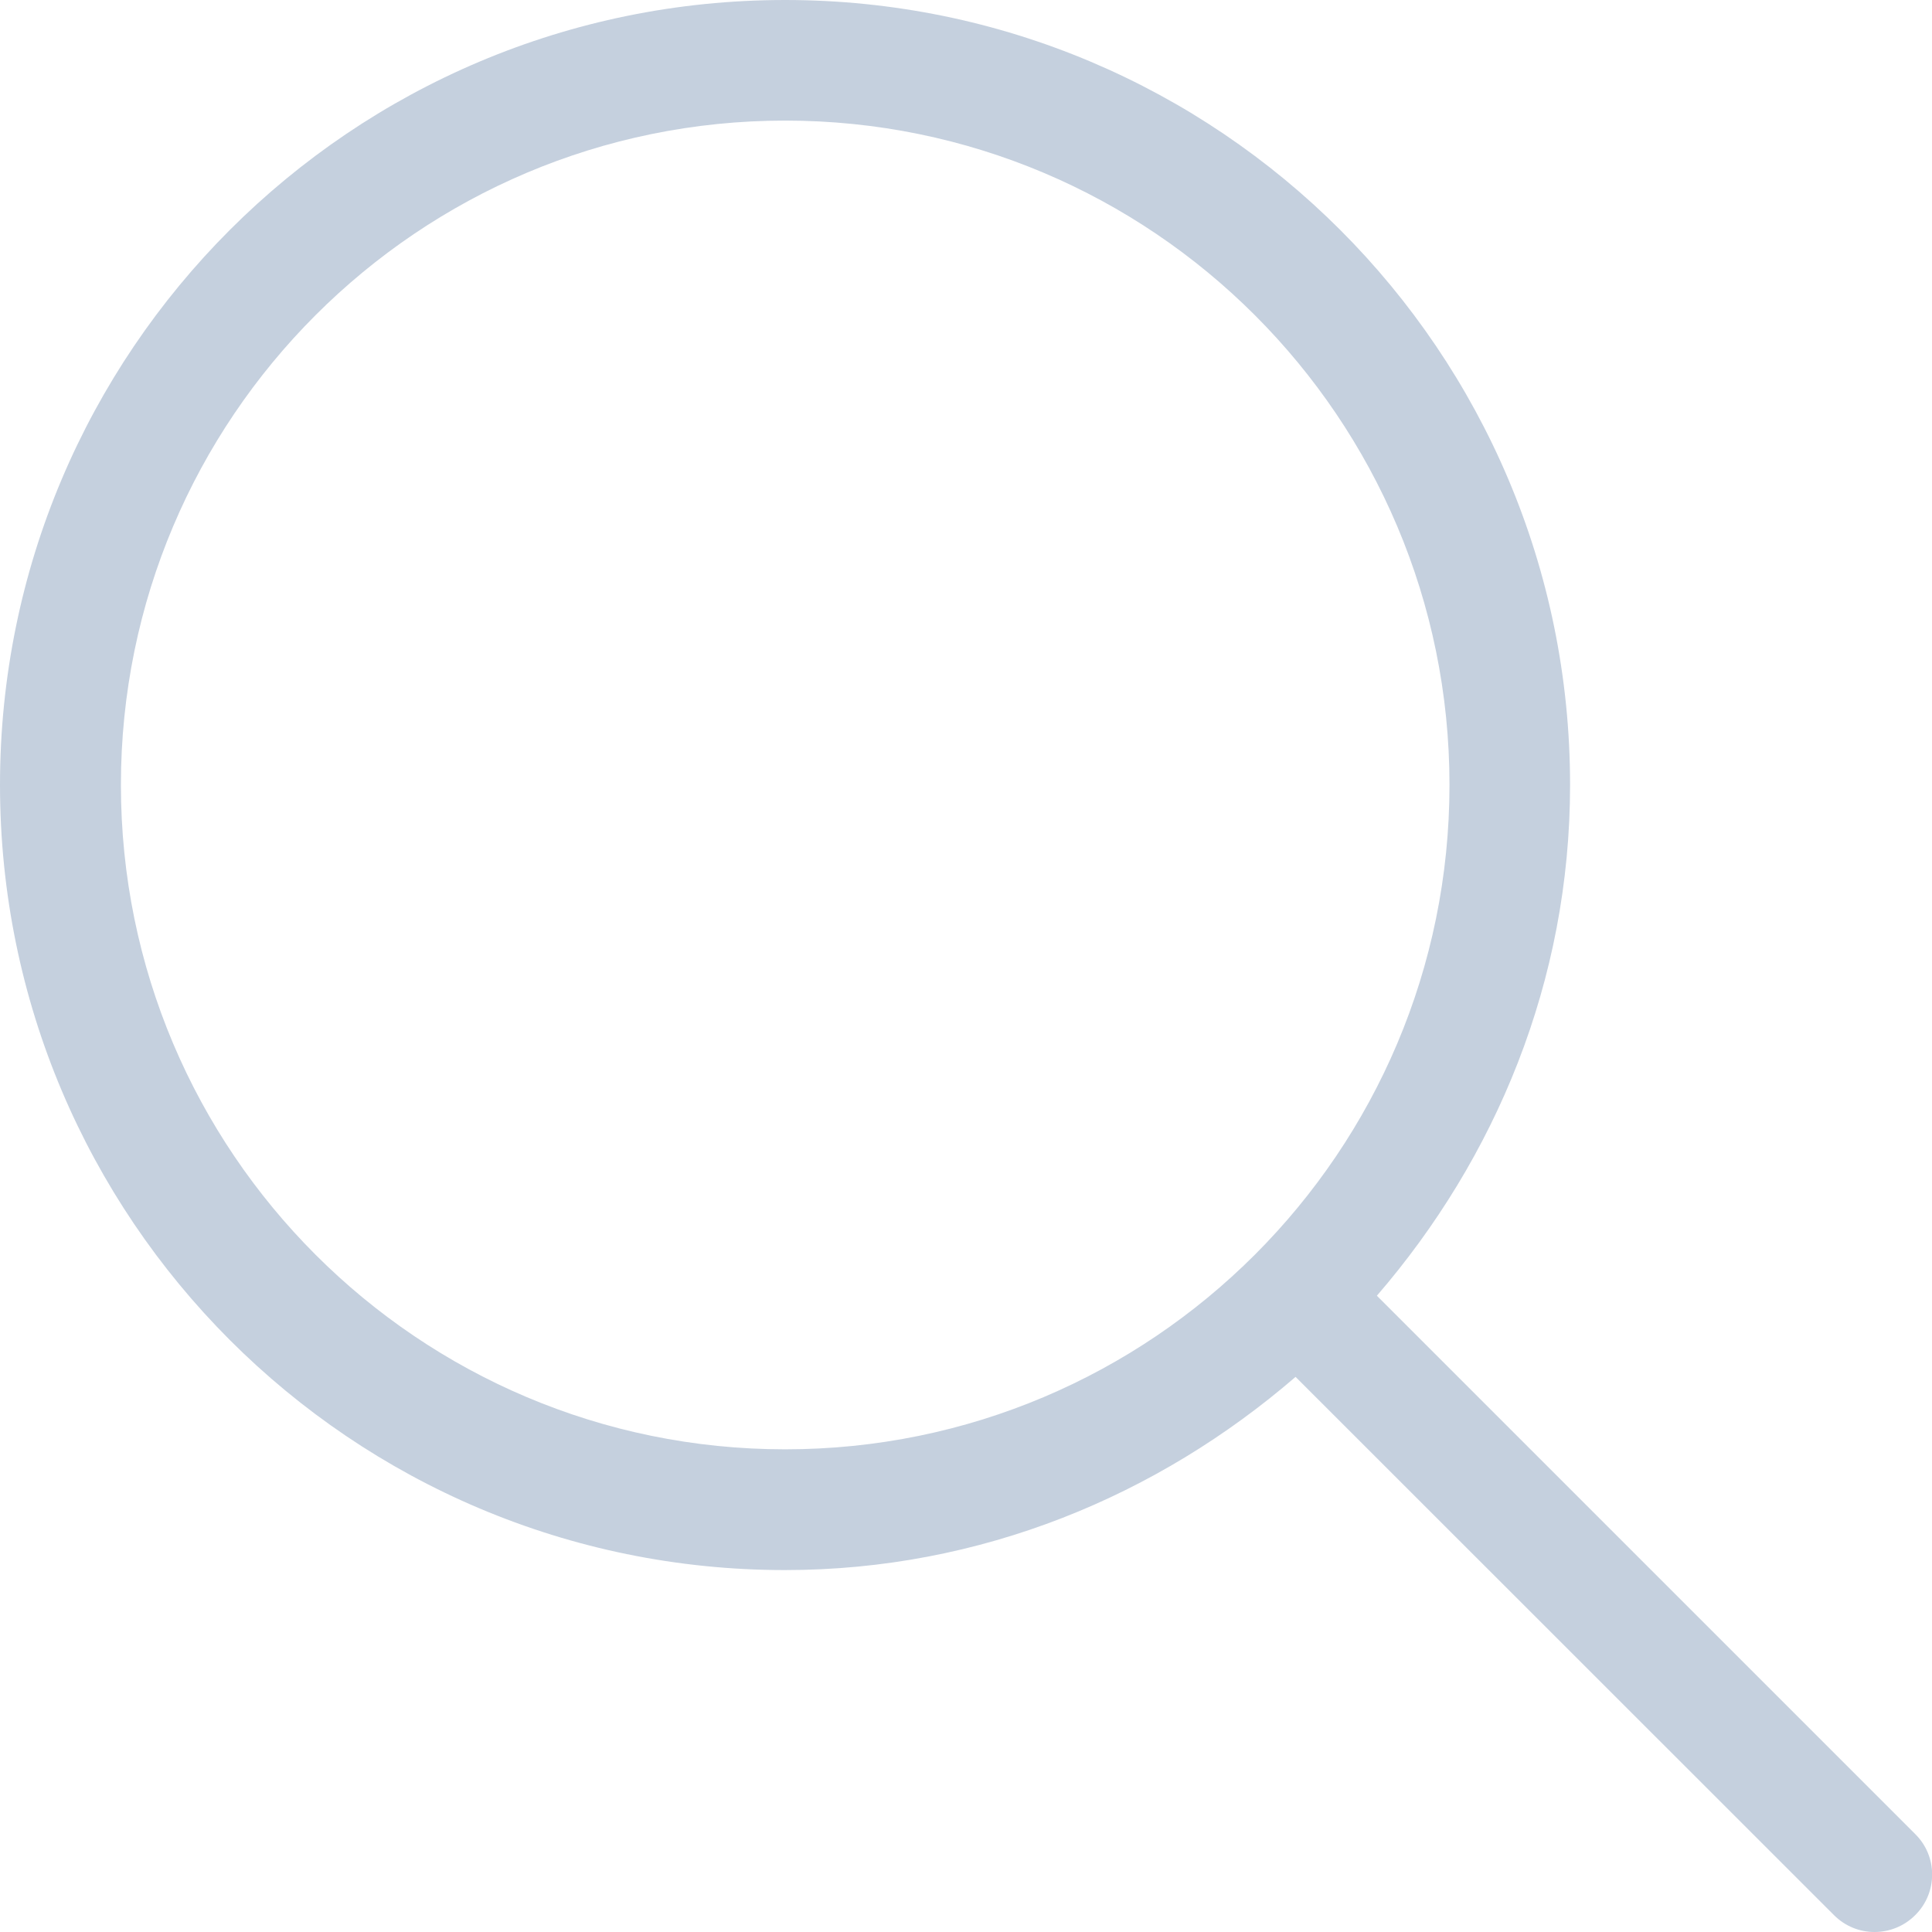
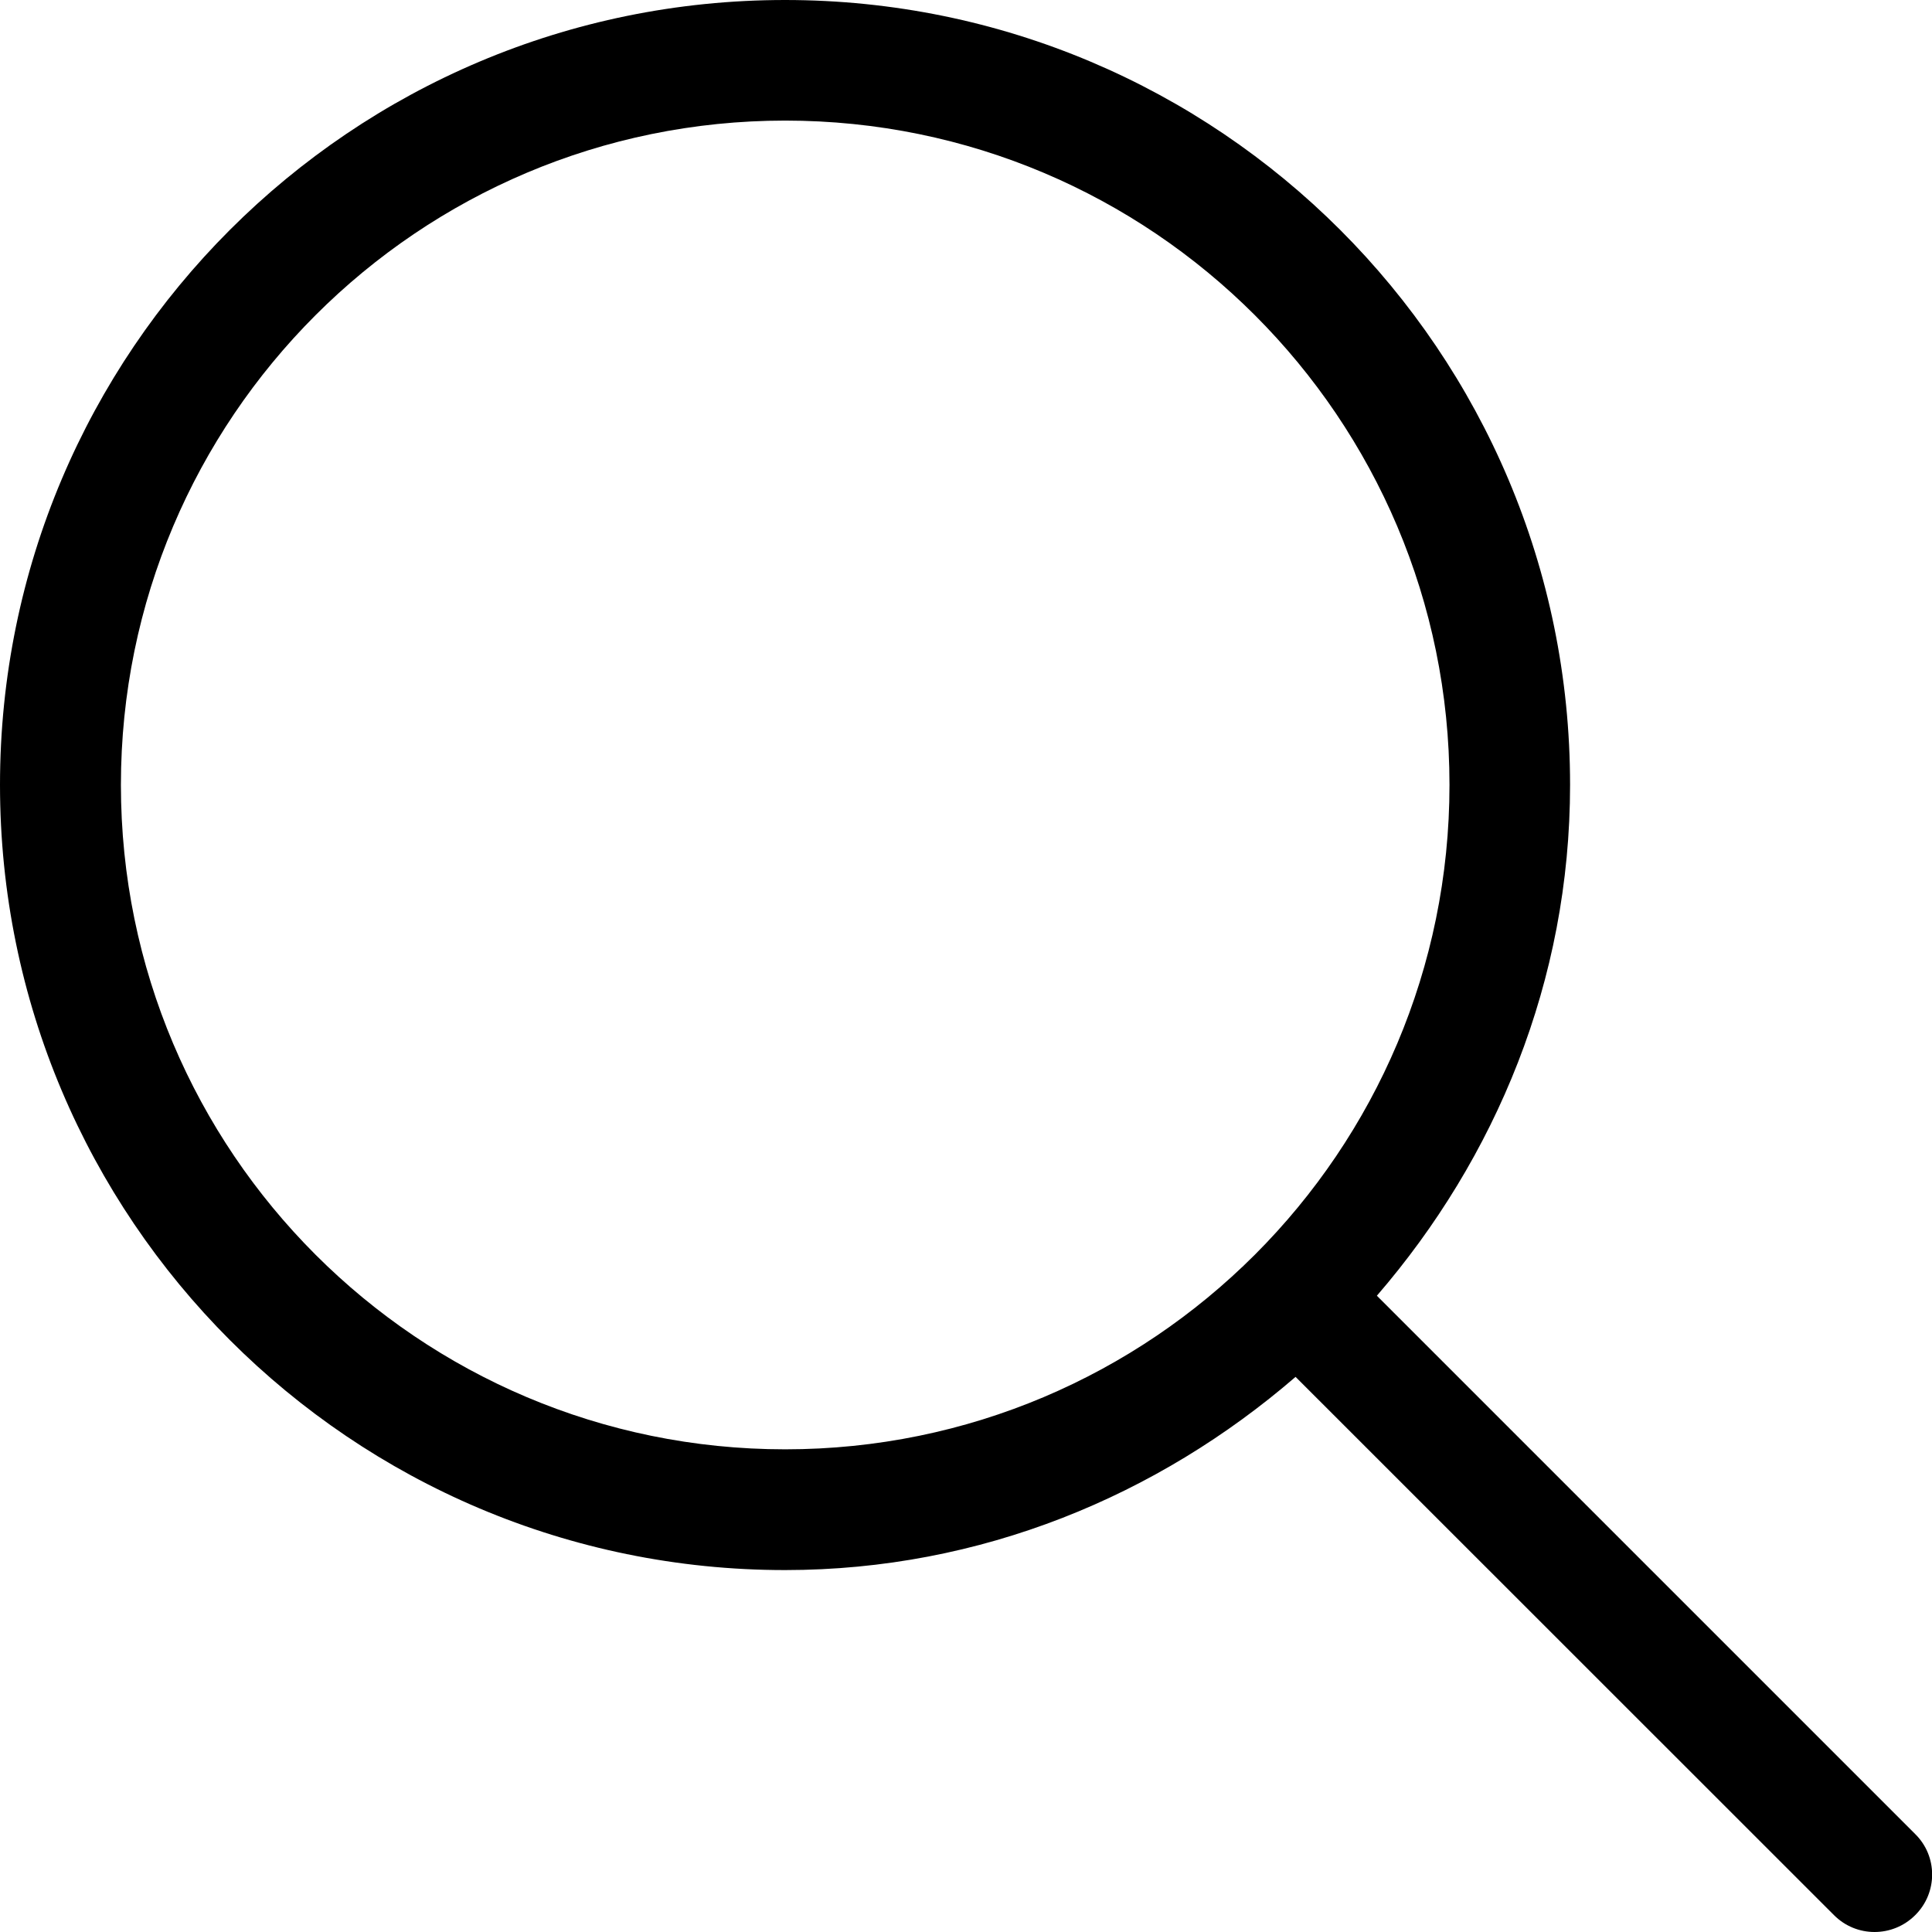
<svg xmlns="http://www.w3.org/2000/svg" width="12px" height="12px" viewBox="0 0 12 12" version="1.1">
-   <g id="exchange_1" stroke="none" stroke-width="1" fill="none" fill-rule="evenodd" transform="translate(-256, -20)" fill-opacity="1">
-     <g id="Group-51" transform="translate(246, 11)" fill="#c5d0de">
+   <g id="exchange_1" stroke="none" stroke-width="1" fill-rule="evenodd" transform="translate(-256, -20)" fill-opacity="1">
+     <g id="Group-51" transform="translate(246, 11)">
      <path d="M21.896,20.895 C21.756,21.035 21.53,21.035 21.391,20.895 L18.047,17.552 C17.193,18.289 16.094,18.752 14.876,18.752 C12.183,18.752 10,16.569 10,13.875 C10,11.182 12.183,9 14.876,9 C17.569,9 19.752,11.182 19.752,13.875 C19.752,15.093 19.29,16.193 18.552,17.048 L21.895,20.391 C22.036,20.529 22.036,20.756 21.896,20.895 L21.896,20.895 Z M19.003,13.875 C19.003,11.597 17.155,9.749 14.877,9.749 C12.599,9.749 10.751,11.597 10.751,13.875 C10.751,16.154 12.599,18.002 14.877,18.002 C17.155,18.002 19.003,16.154 19.003,13.875 L19.003,13.875 Z" id="Shape" />
    </g>
  </g>
</svg>
